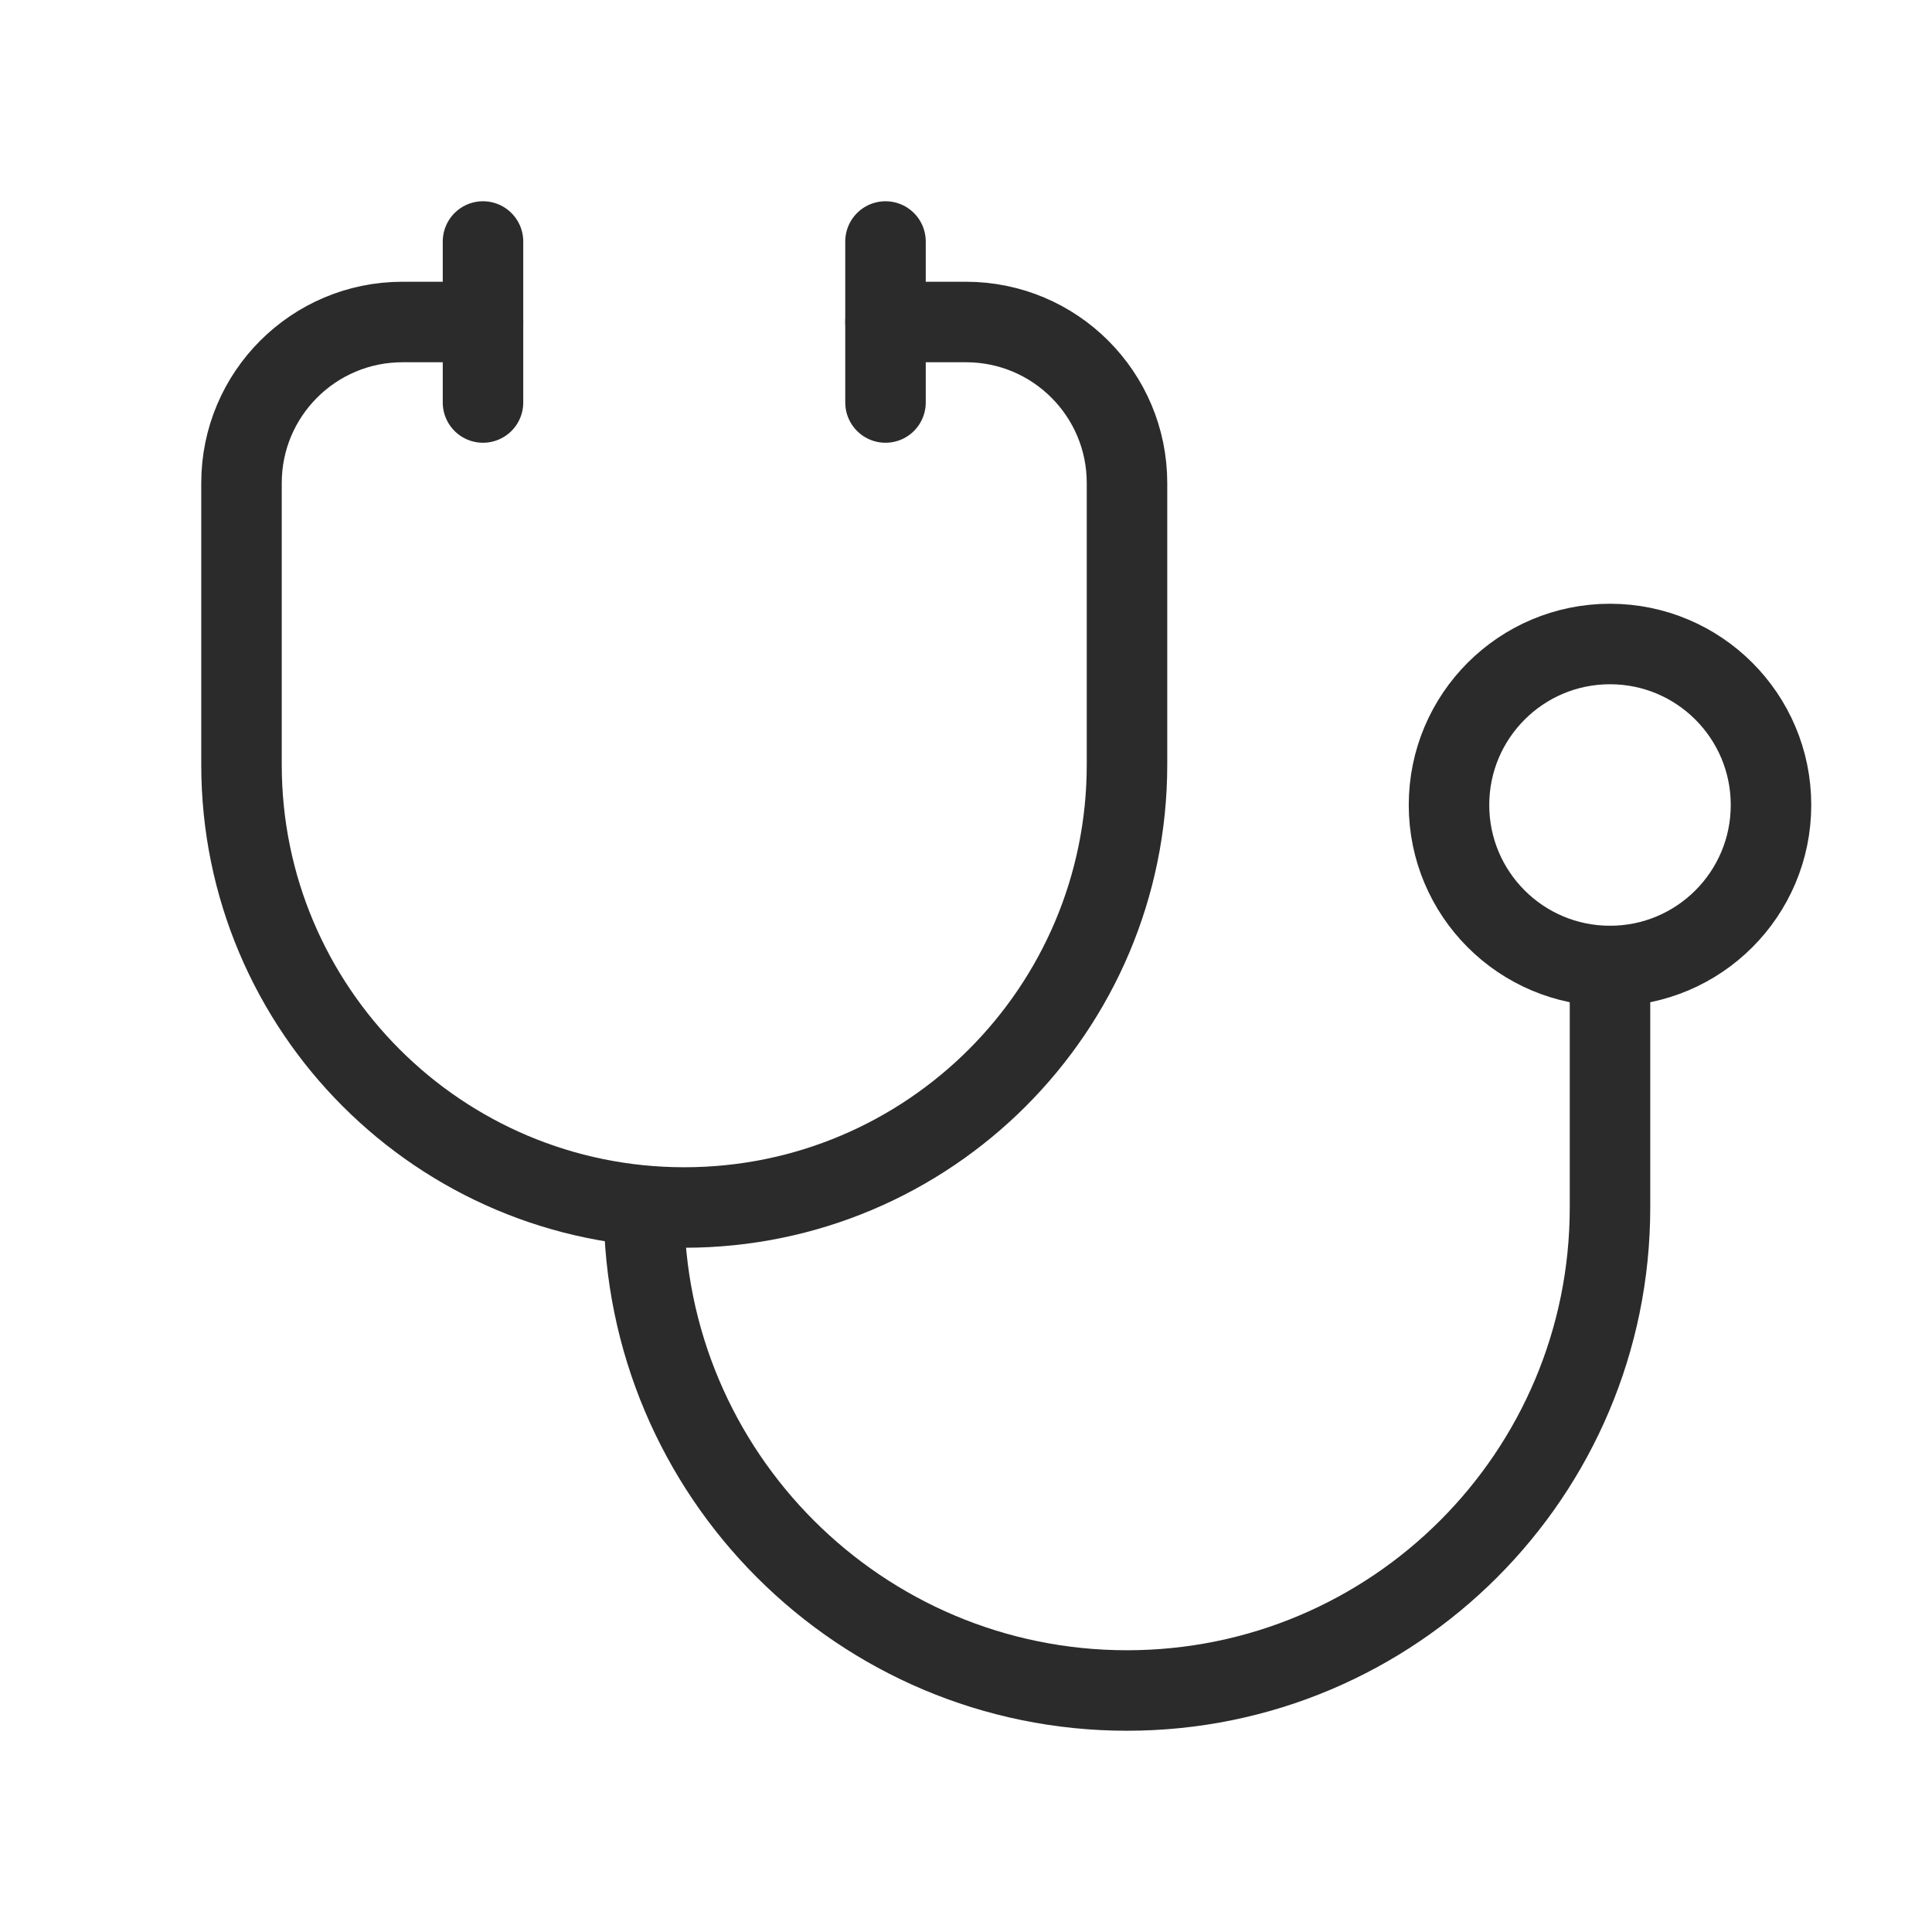
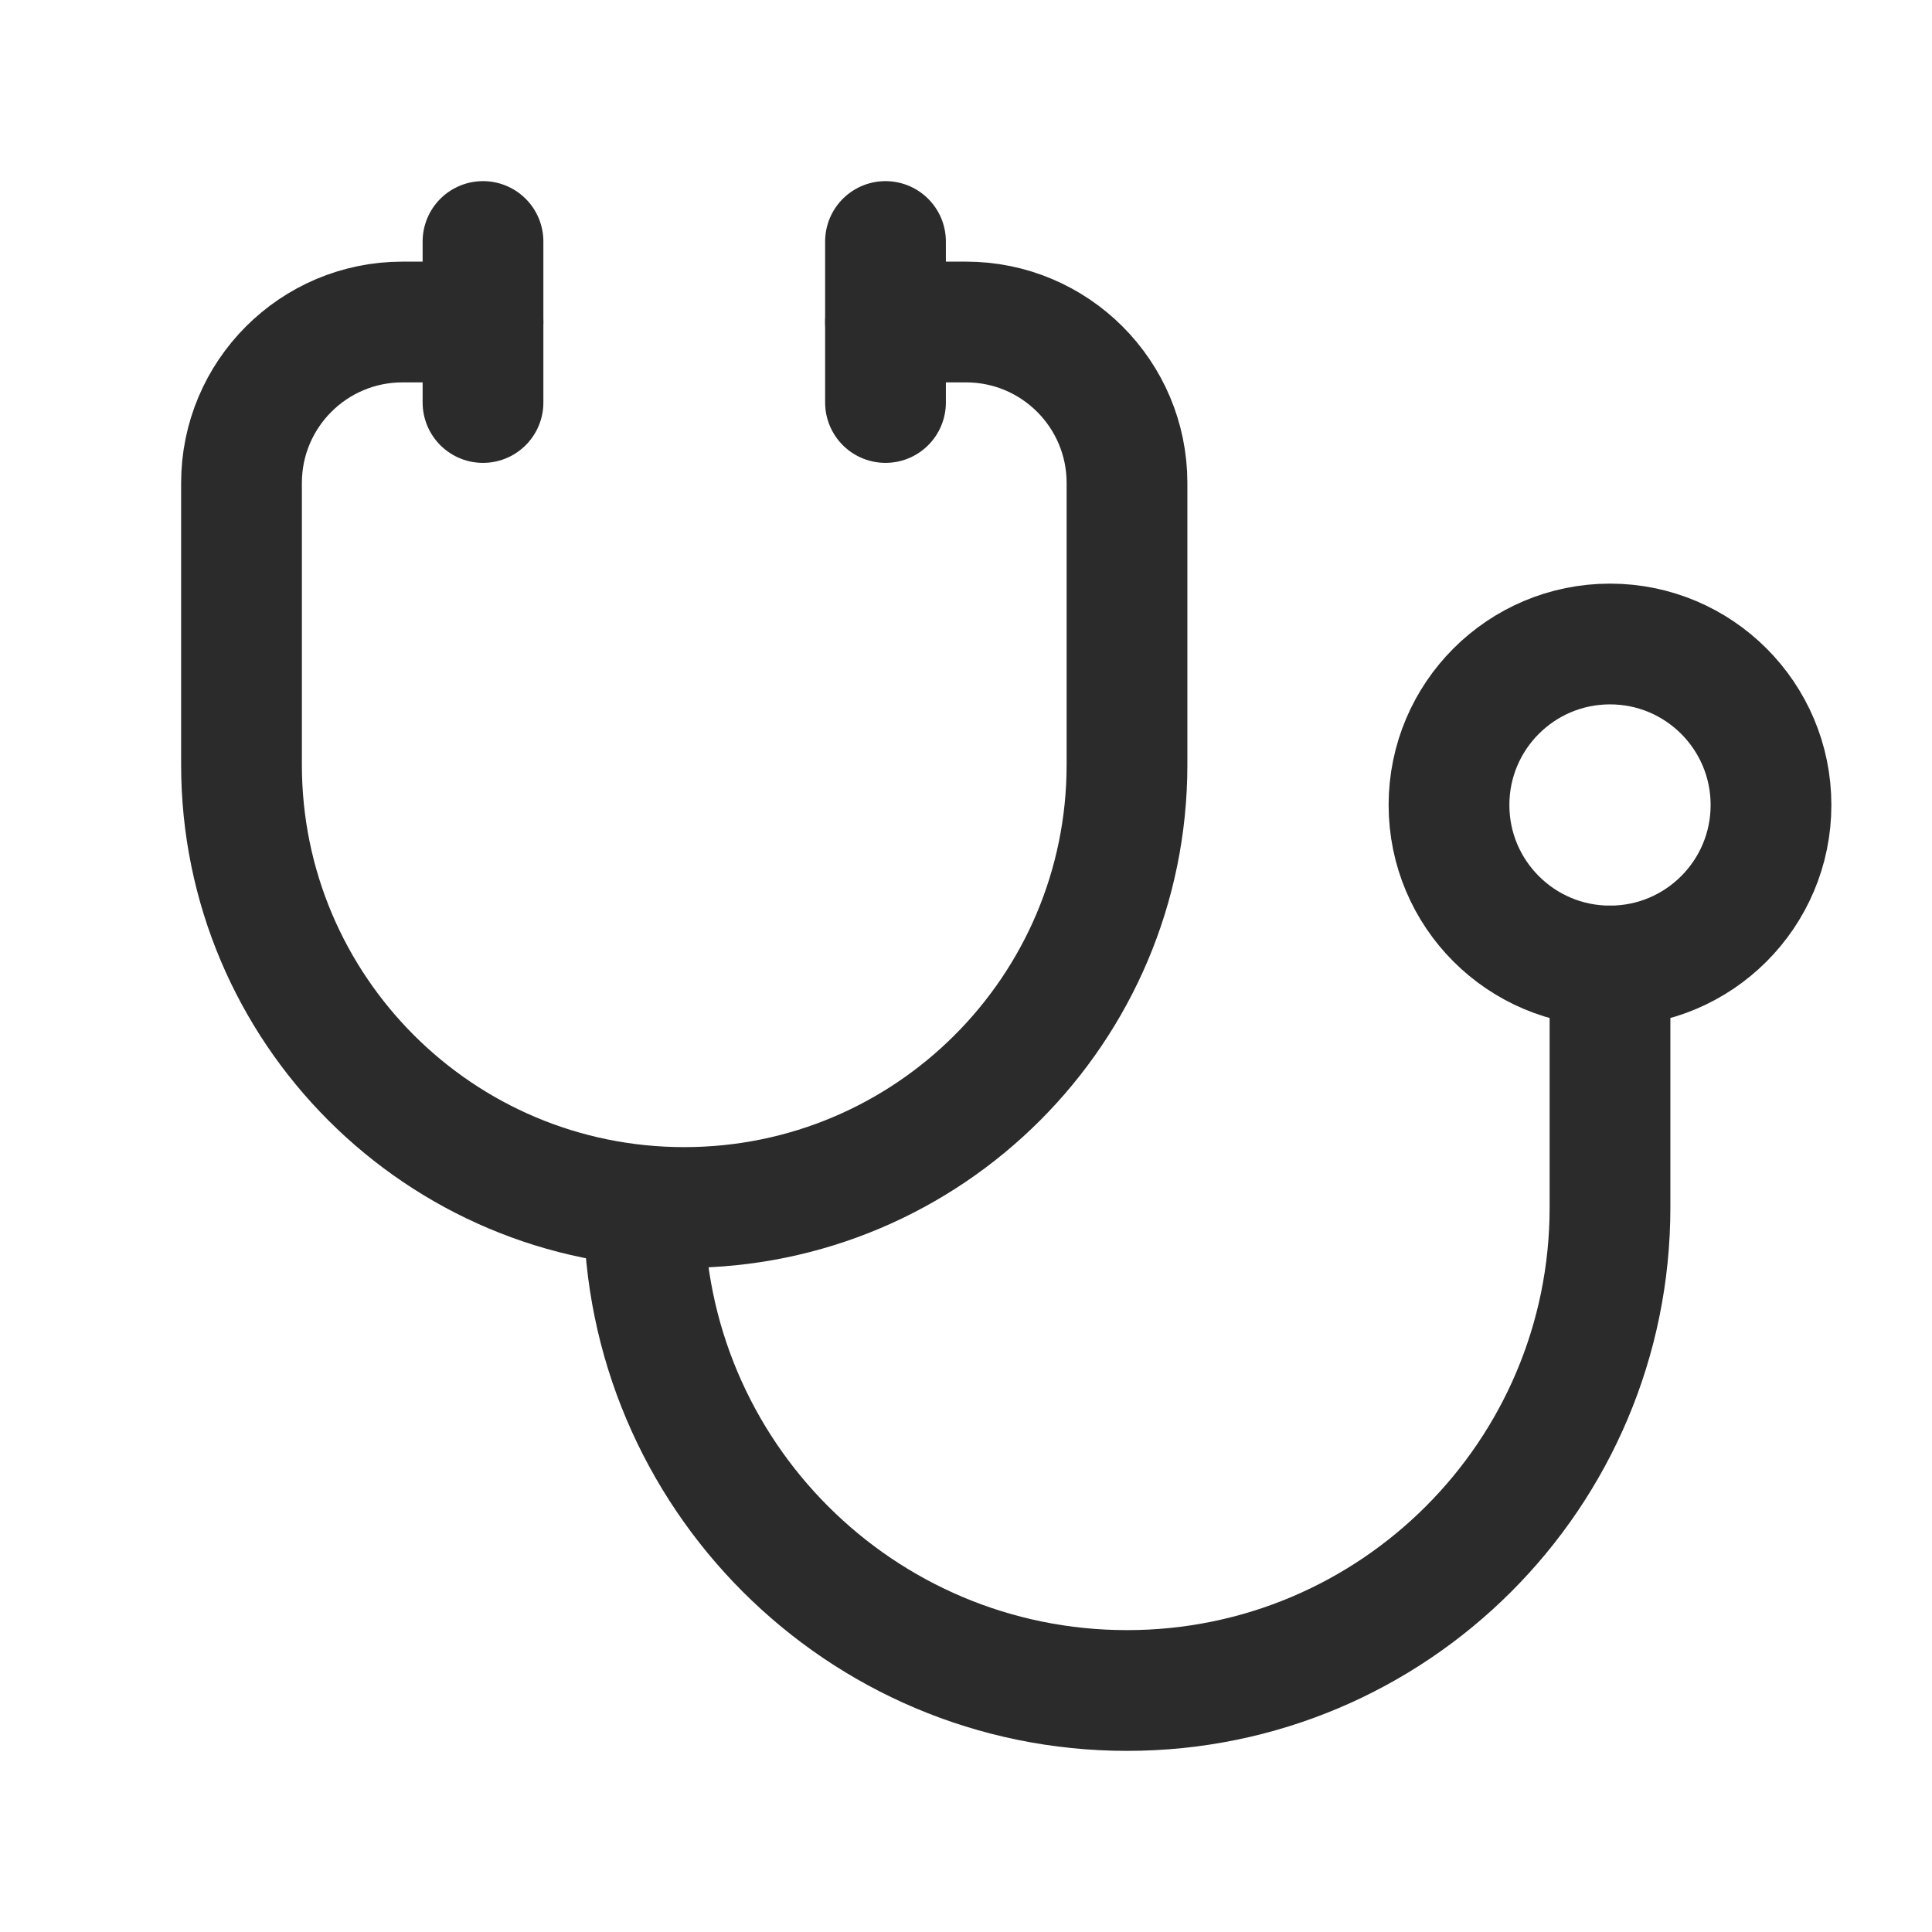
- <svg xmlns="http://www.w3.org/2000/svg" width="24" height="24" viewBox="0 0 24 24" fill="none" stroke="#2B2B2B" stroke-width="1" stroke-linecap="round" stroke-linejoin="round" class="icon icon-tabler icons-tabler-outline icon-tabler-stethoscope">
+ <svg xmlns="http://www.w3.org/2000/svg" width="24" height="24" viewBox="0 0 24 24" fill="none" stroke="#2B2B2B" stroke-width="1.5" stroke-linecap="round" stroke-linejoin="round" class="icon icon-tabler icons-tabler-outline icon-tabler-stethoscope">
  <path stroke="none" d="M0 0h24v24H0z" fill="none" />
  <path d="M6 4h-1a2 2 0 0 0 -2 2v3.5a5.5 5.5 0 0 0 11 0v-3.5a2 2 0 0 0 -2 -2h-1" />
  <path d="M8 15a6 6 0 1 0 12 0v-3" />
  <path d="M11 3v2" />
  <path d="M6 3v2" />
  <path d="M18 10a2 2 0 1 0 4 0a2 2 0 1 0 -4 0" />
</svg>
